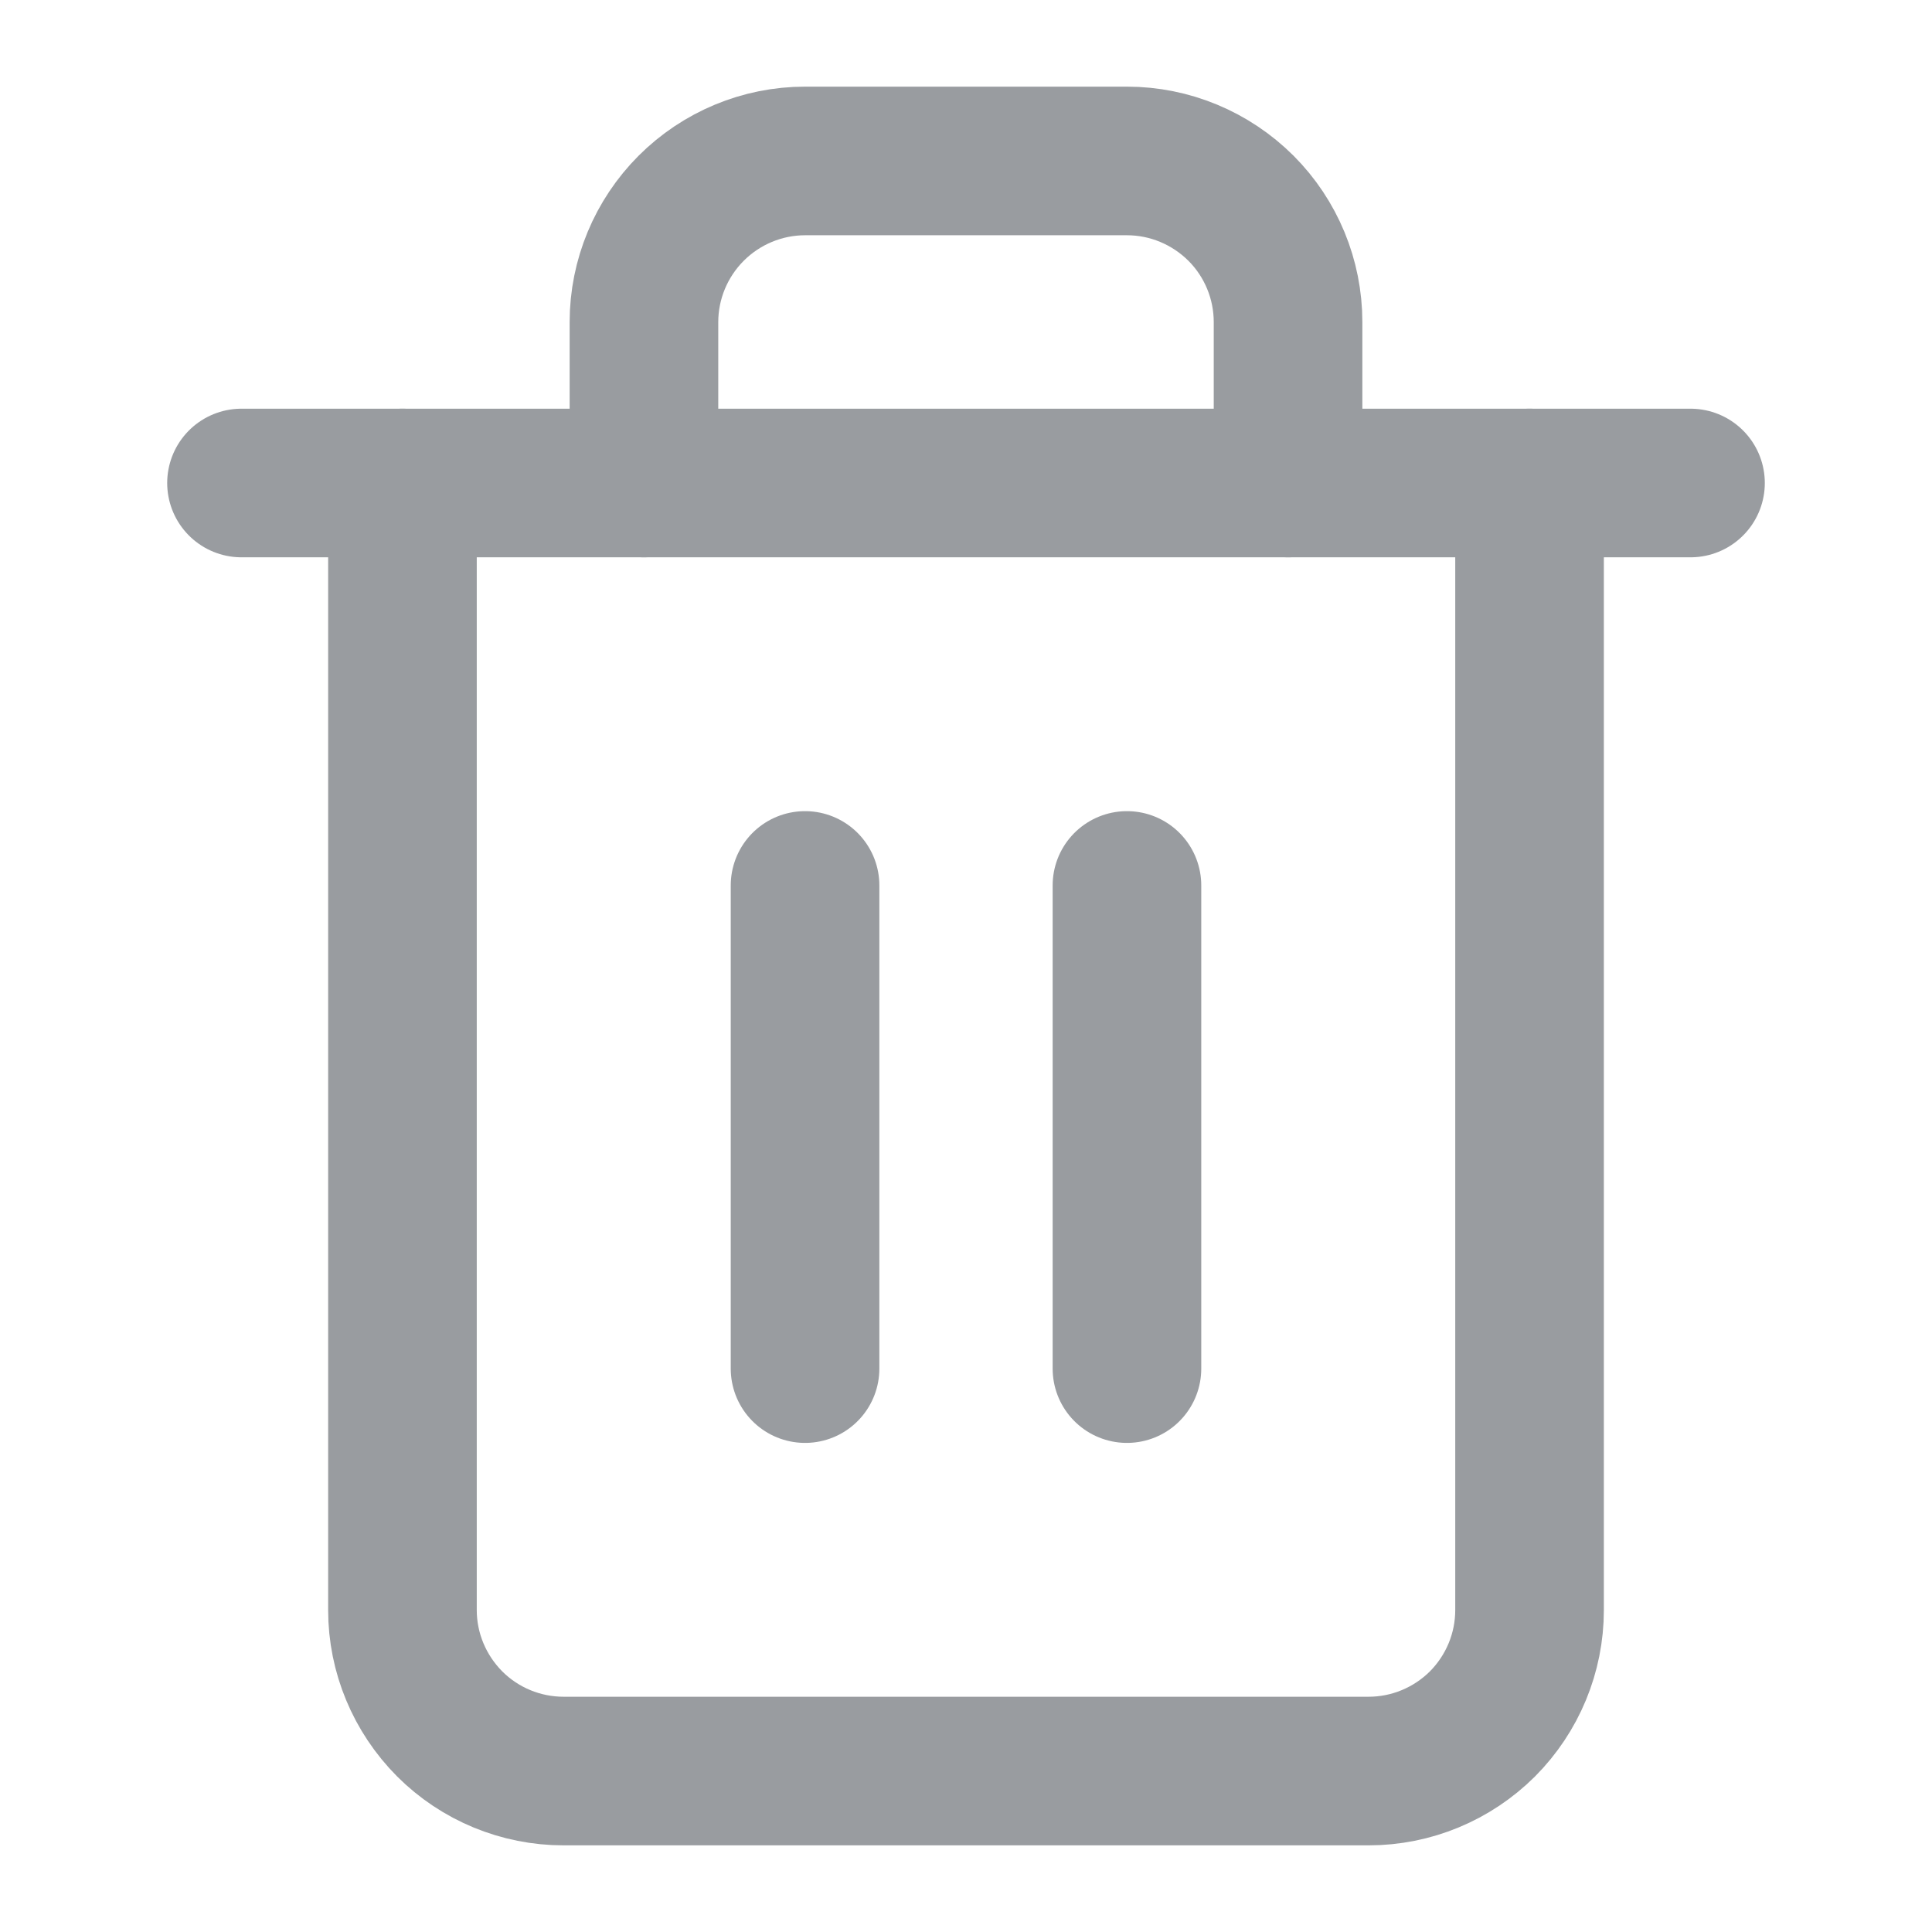
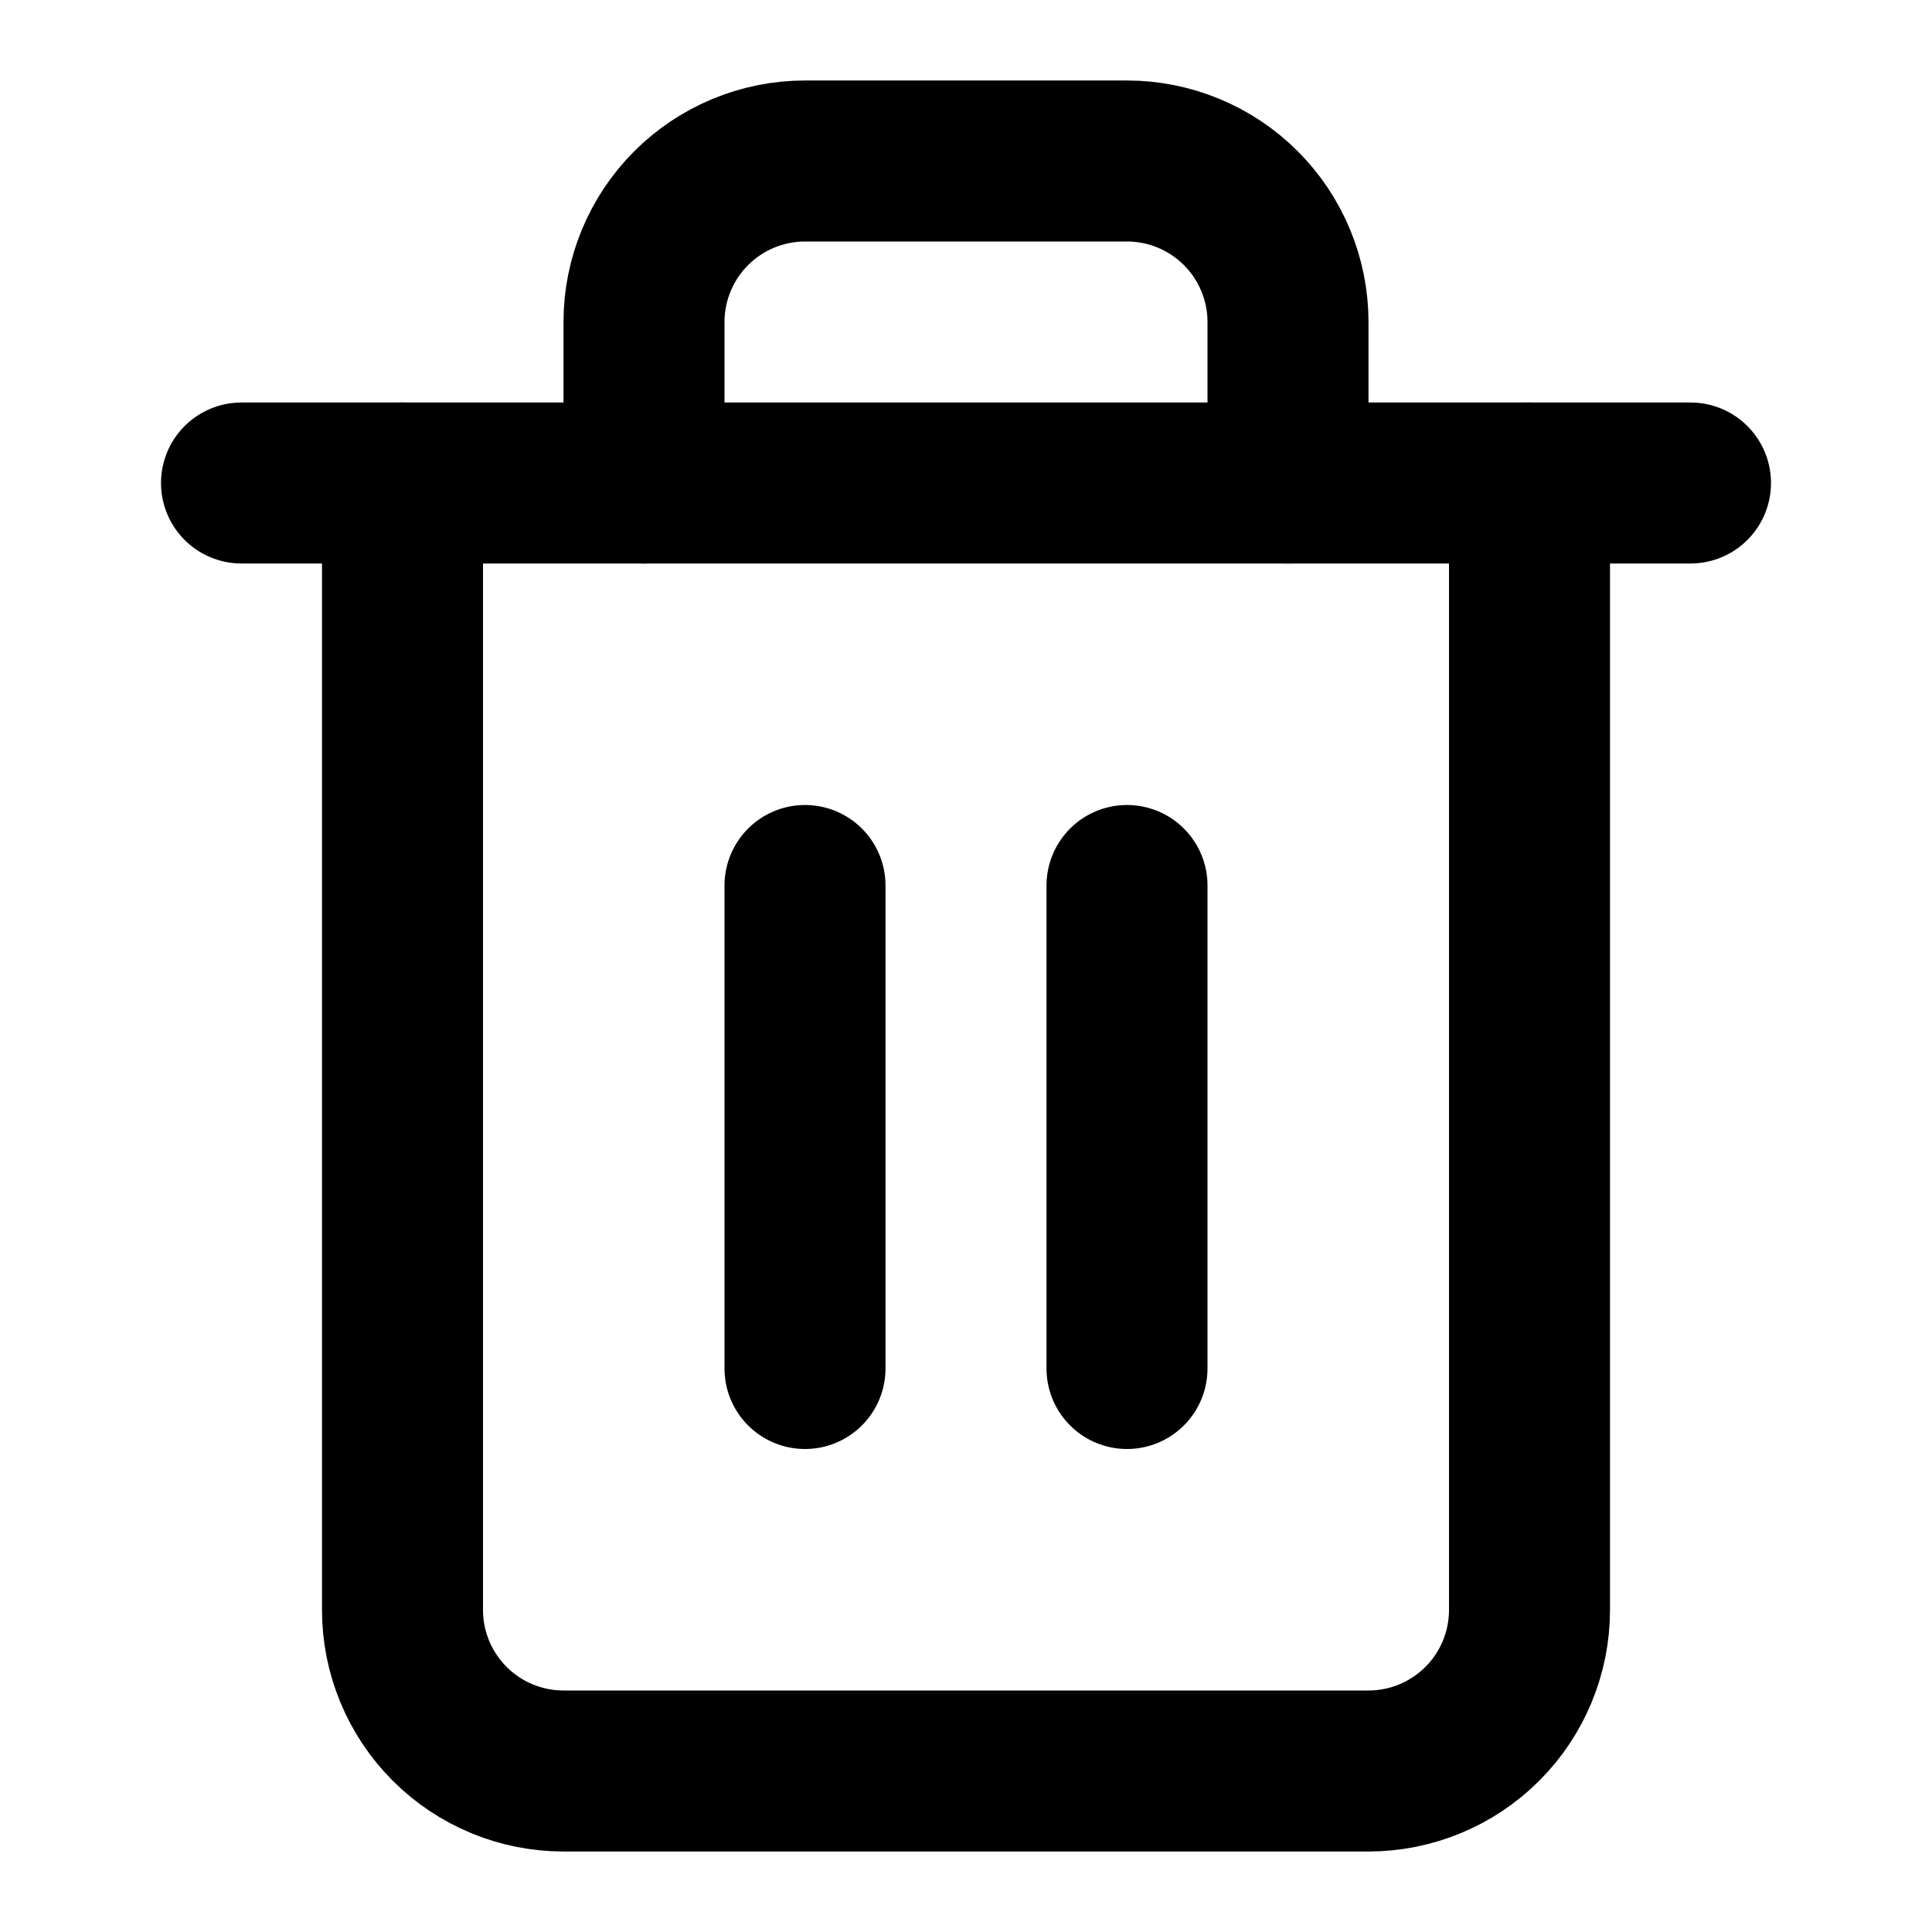
- <svg xmlns="http://www.w3.org/2000/svg" width="13" height="13" viewBox="0 0 13 13" fill="none">
-   <path d="M1.625 3.25H2.708H11.375" stroke="#999CA0" stroke-linecap="round" stroke-linejoin="round" />
-   <path d="M10.292 3.25V10.834C10.292 11.121 10.178 11.396 9.975 11.6C9.771 11.803 9.496 11.917 9.209 11.917H3.792C3.505 11.917 3.229 11.803 3.026 11.6C2.823 11.396 2.708 11.121 2.708 10.834V3.25M4.333 3.25V2.167C4.333 1.88 4.448 1.604 4.651 1.401C4.854 1.198 5.13 1.083 5.417 1.083H7.583C7.871 1.083 8.146 1.198 8.35 1.401C8.553 1.604 8.667 1.88 8.667 2.167V3.25" stroke="#999CA0" stroke-linecap="round" stroke-linejoin="round" />
-   <path d="M5.417 5.958V9.209" stroke="#999CA0" stroke-linecap="round" stroke-linejoin="round" />
-   <path d="M7.583 5.958V9.209" stroke="#999CA0" stroke-linecap="round" stroke-linejoin="round" />
+ <svg xmlns="http://www.w3.org/2000/svg" width="24" height="24" viewBox="0 0 24 24" fill="none">
+   <path d="M3 6H5H21" stroke="black" stroke-width="2" stroke-linecap="round" stroke-linejoin="round" />
+   <path d="M19 6V20C19 20.53 18.789 21.039 18.414 21.414C18.039 21.789 17.53 22 17 22H7C6.47 22 5.961 21.789 5.586 21.414C5.211 21.039 5 20.53 5 20V6M8 6V4C8 3.47 8.211 2.961 8.586 2.586C8.961 2.211 9.47 2 10 2H14C14.53 2 15.039 2.211 15.414 2.586C15.789 2.961 16 3.47 16 4V6" stroke="black" stroke-width="2" stroke-linecap="round" stroke-linejoin="round" />
+   <path d="M10 11V17" stroke="black" stroke-width="2" stroke-linecap="round" stroke-linejoin="round" />
+   <path d="M14 11V17" stroke="black" stroke-width="2" stroke-linecap="round" stroke-linejoin="round" />
</svg>
